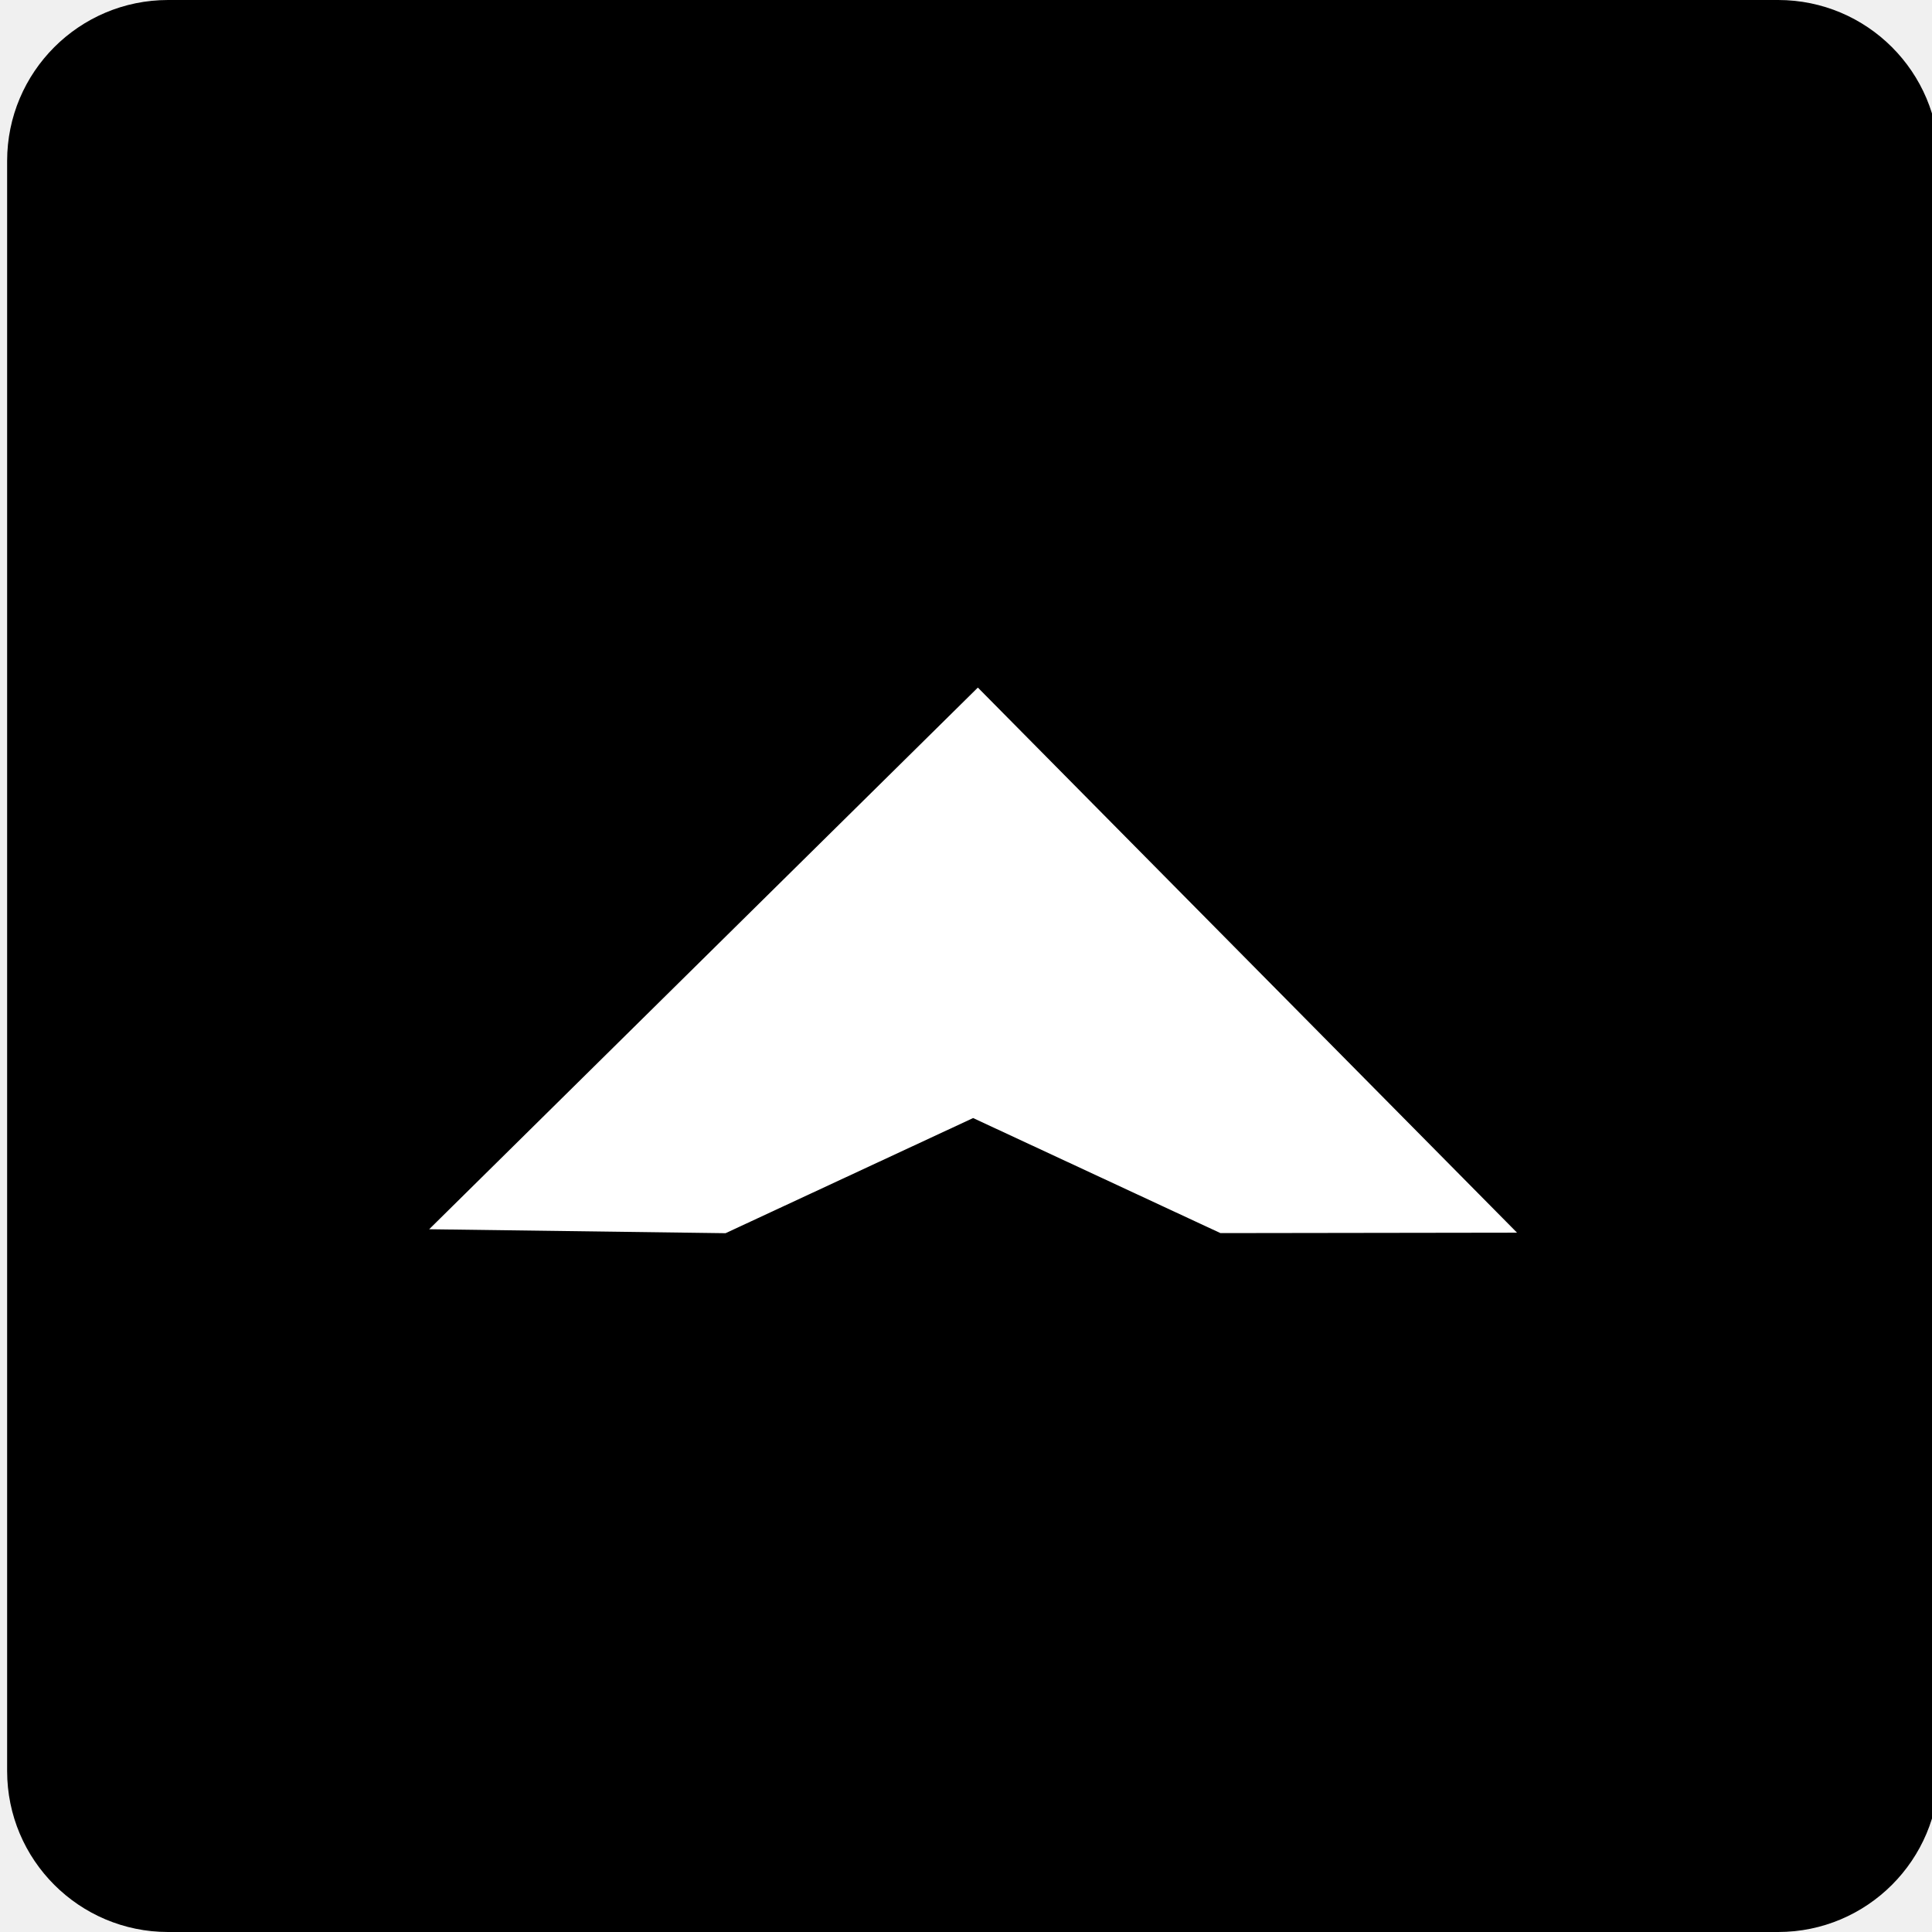
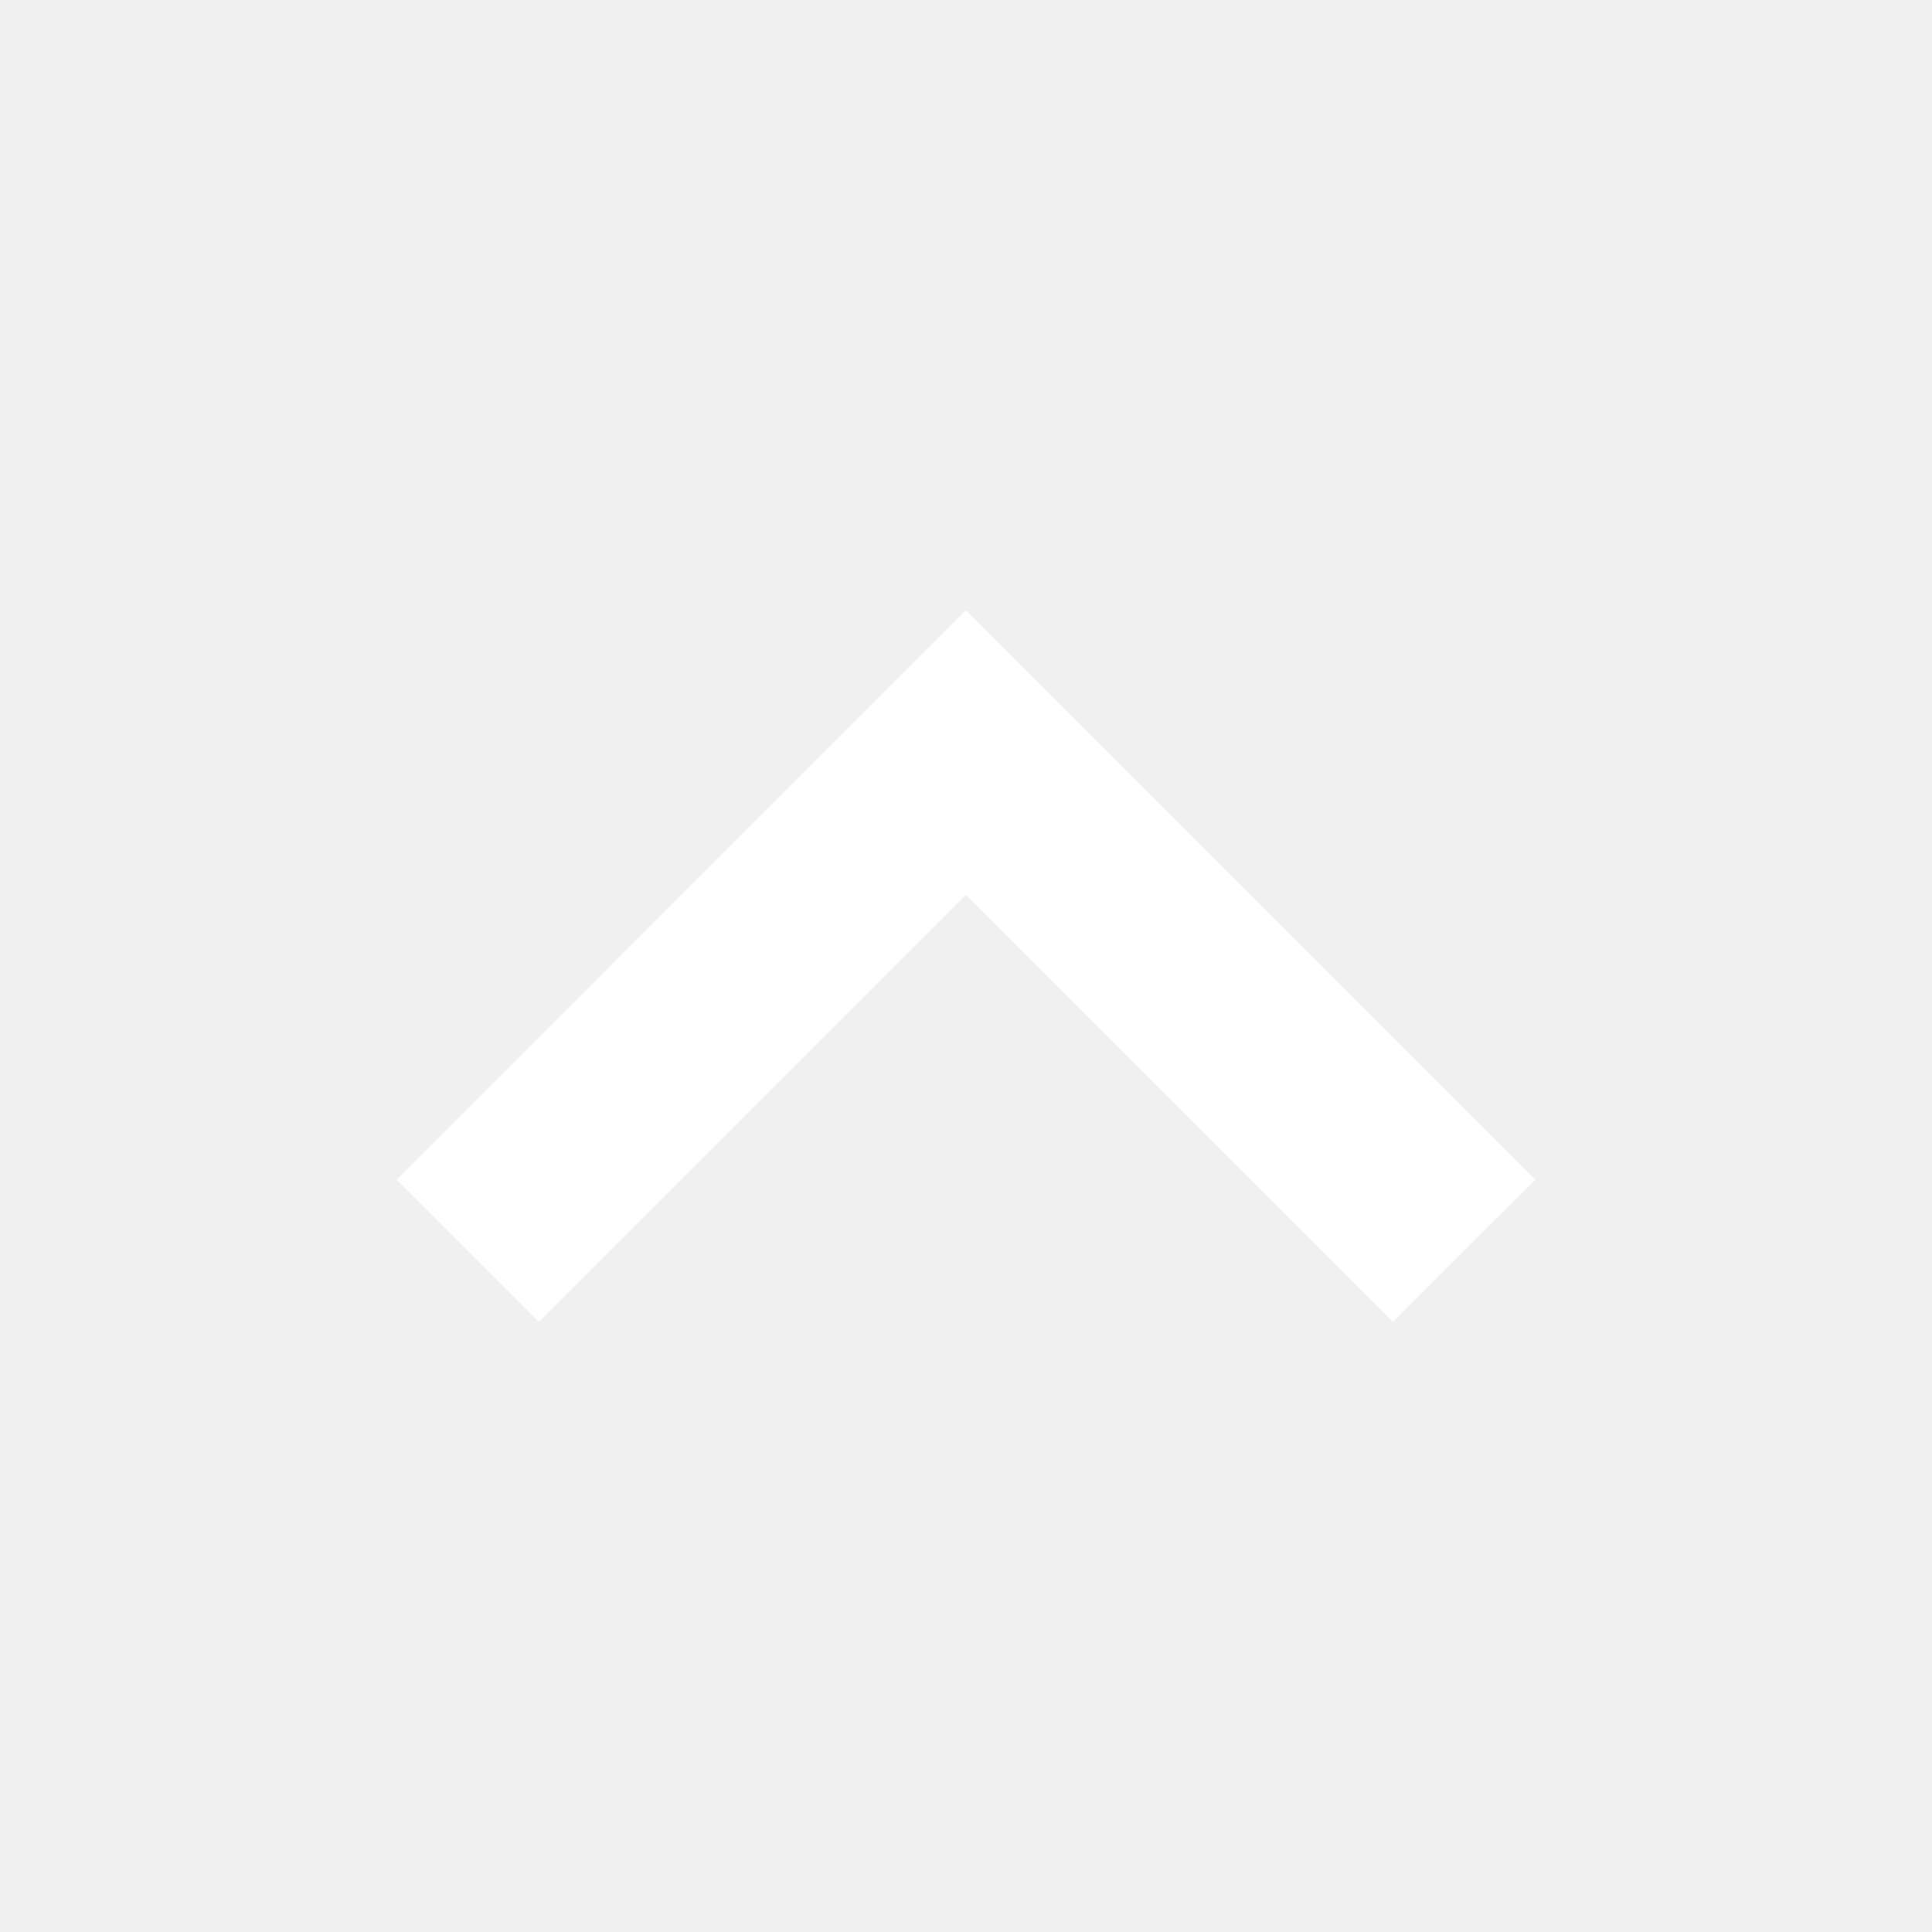
<svg xmlns="http://www.w3.org/2000/svg" width="48" height="48" id="svg2" version="1.1">
  <defs id="defs4" />
  <g id="layer1" transform="translate(0,-1004.362)">
-     <rect style="fill:#000000;fill-opacity:1;stroke:none;opacity:1" id="rect2982" width="48" height="48" x="0.177" y="1004.362" ry="4" />
-     <path transform="matrix(1.007522,0.0347004,-0.0601633,0.581109,12.30834,1022.871)" style="fill:#ffffff;fill-opacity:1;stroke:#ffffff;stroke-width:1;stroke-linecap:butt;stroke-miterlimit:4;stroke-opacity:1;stroke-dashoffset:0" d="M 25.456,18.832 19.203,19.221 12.649,14.551 6.696,19.968 0.434,20.197 11.763,-2.155 z" id="path2983" />
-     <path id="path2987" style="fill:#000000;stroke:none" d="m 5.566,1035.215 a 1.5,1.5 0 1 1 -3,0 1.5,1.5 0 1 1 3,0 z" />
-     <path id="path2989" style="fill:#000000;stroke:none" d="m 39.153,1039.811 a 1.5,1.5 0 1 1 -3,0 1.5,1.5 0 1 1 3,0 z" />
+     <path style="fill:#ffffff;fill-opacity:1;stroke:#ffffff;stroke-width:0.767;stroke-linecap:butt;stroke-miterlimit:4;stroke-dashoffset:0;stroke-opacity:1" d="m 151.731,981.841 -4.732,3.898 -10.566,-11.868 -12.068,11.868 -4.113,-3.797 16.118,-15.777 z" id="path2983" />
+     <path style="opacity:1;fill:#ffffff;fill-opacity:0.996;stroke:#030303;stroke-width:0;stroke-linecap:butt;stroke-linejoin:bevel;stroke-miterlimit:4;stroke-dasharray:none;stroke-dashoffset:0;stroke-opacity:0.996" d="M 24,1019.523 9.858,1033.666 13.393,1037.201 24,1026.594 l 10.607,10.607 3.536,-3.535 z" id="rect3344-6-7" />
  </g>
</svg>
